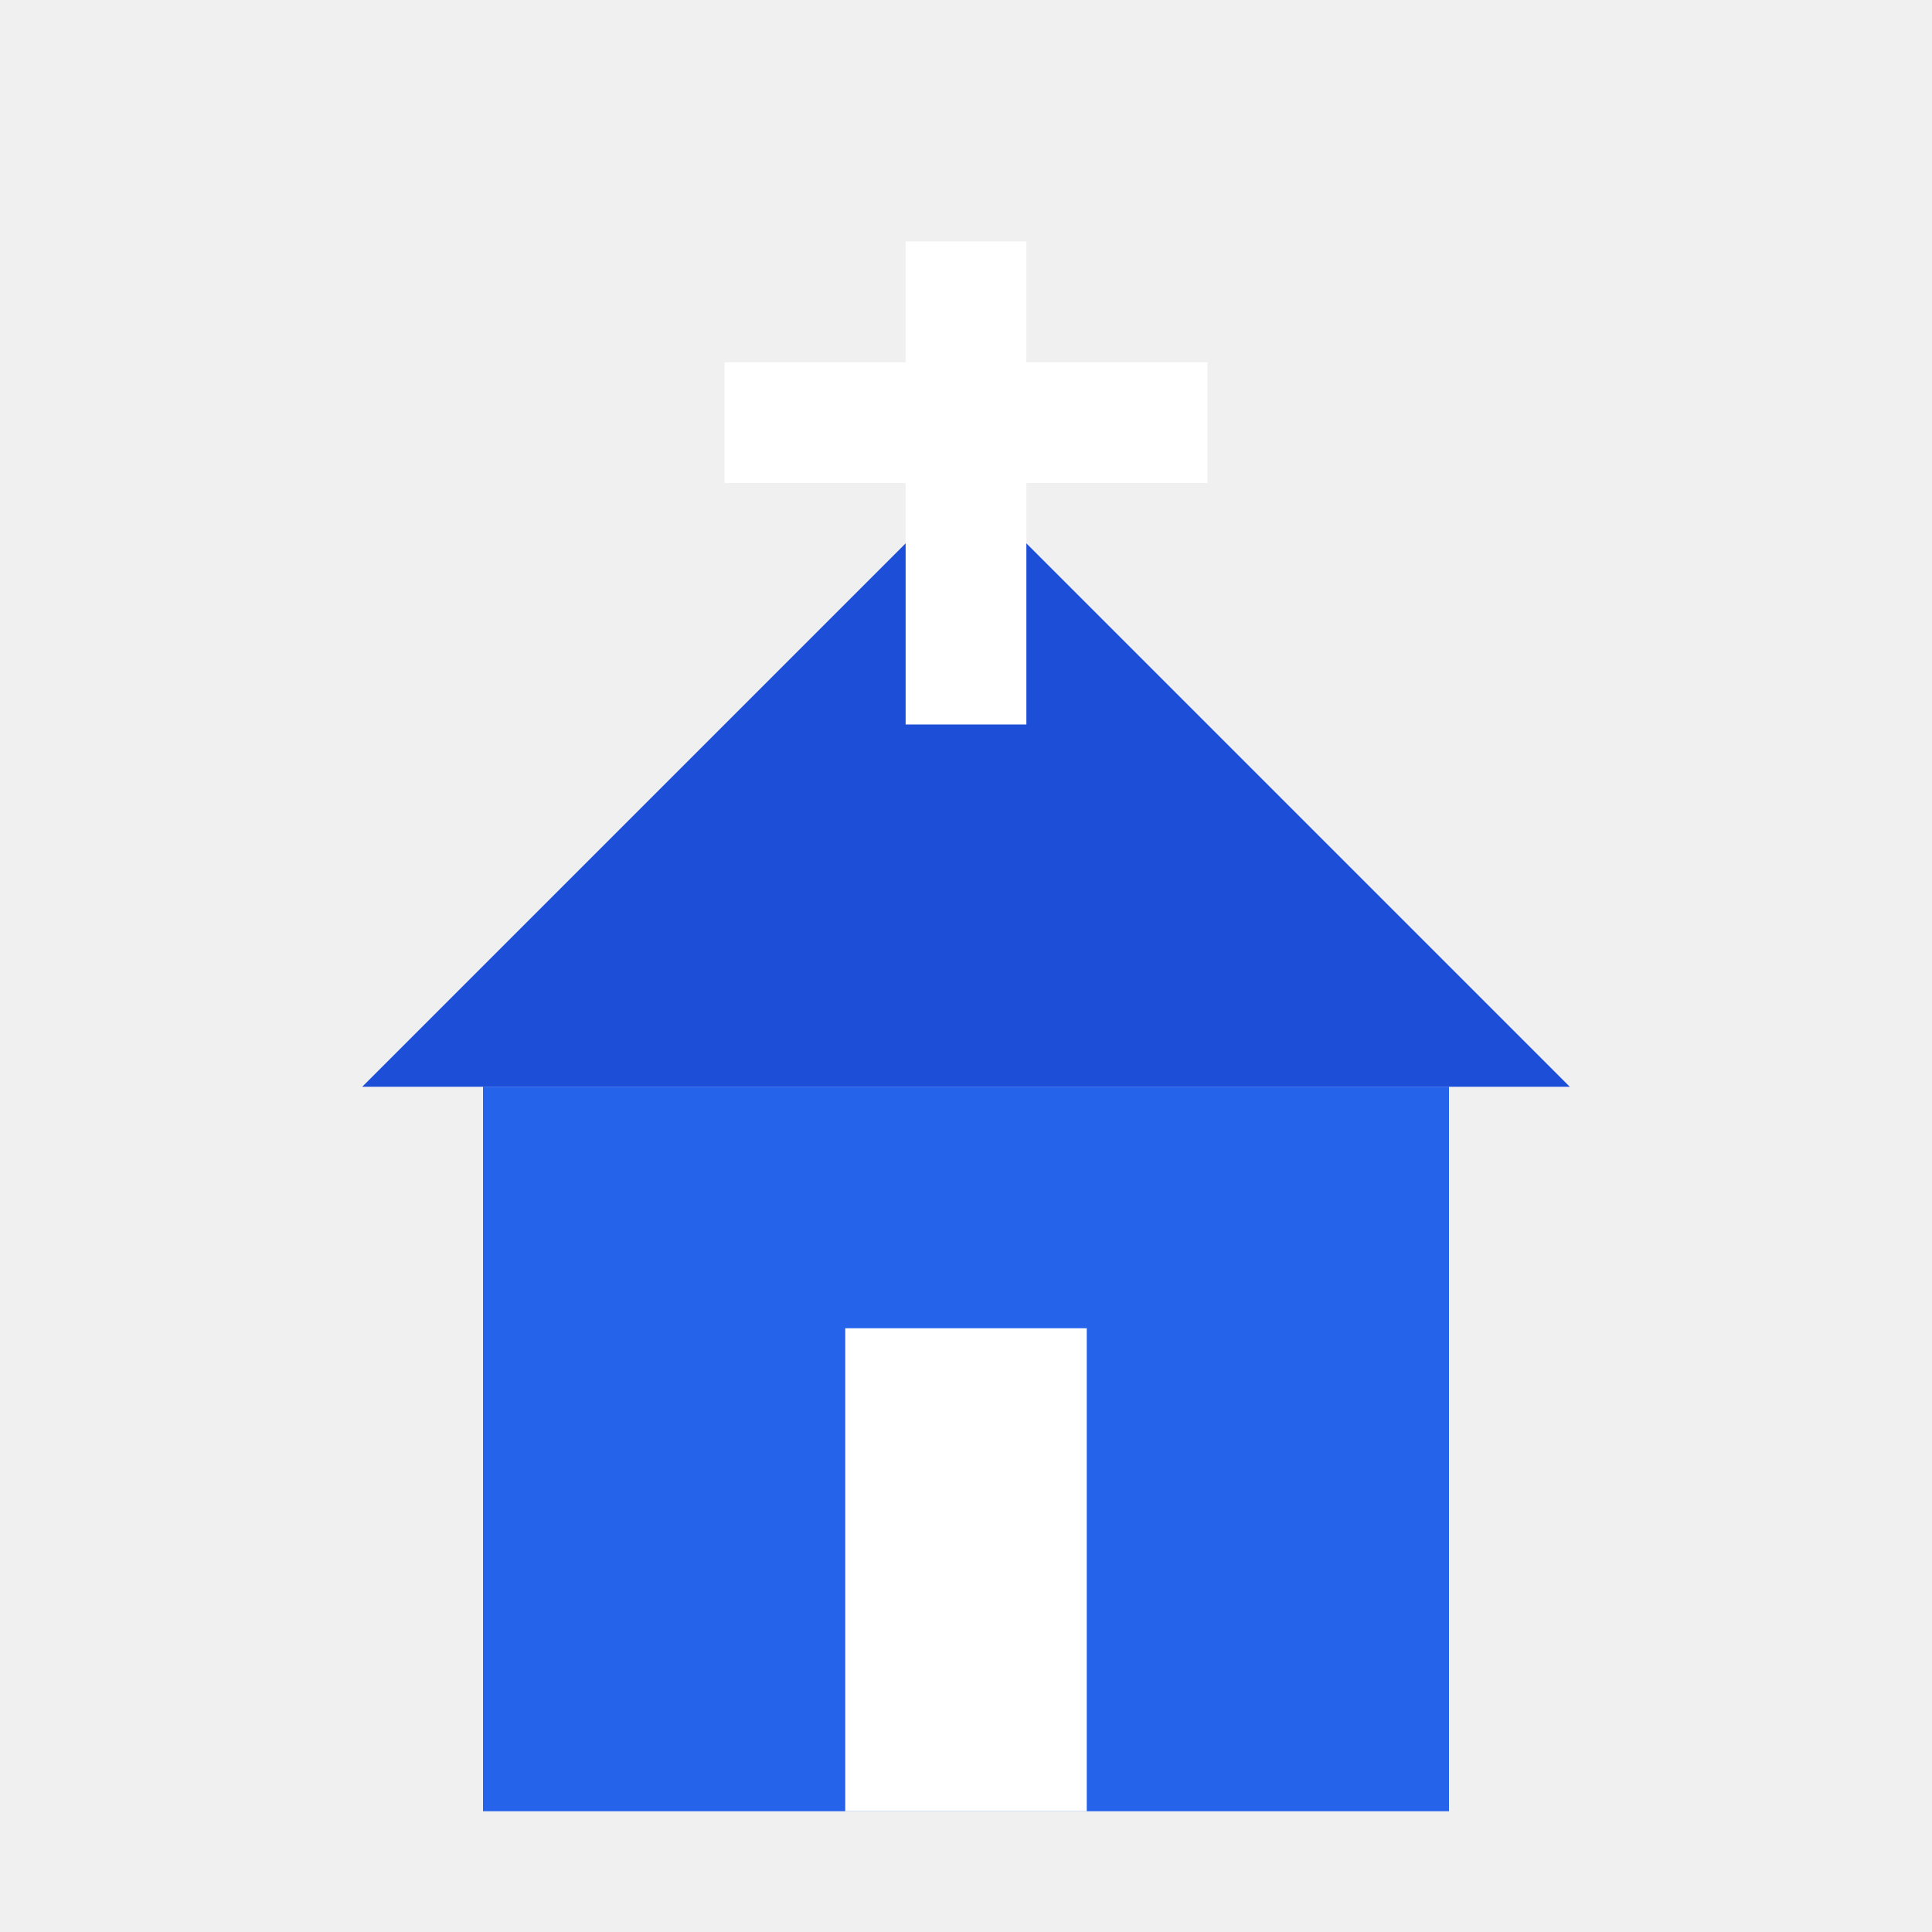
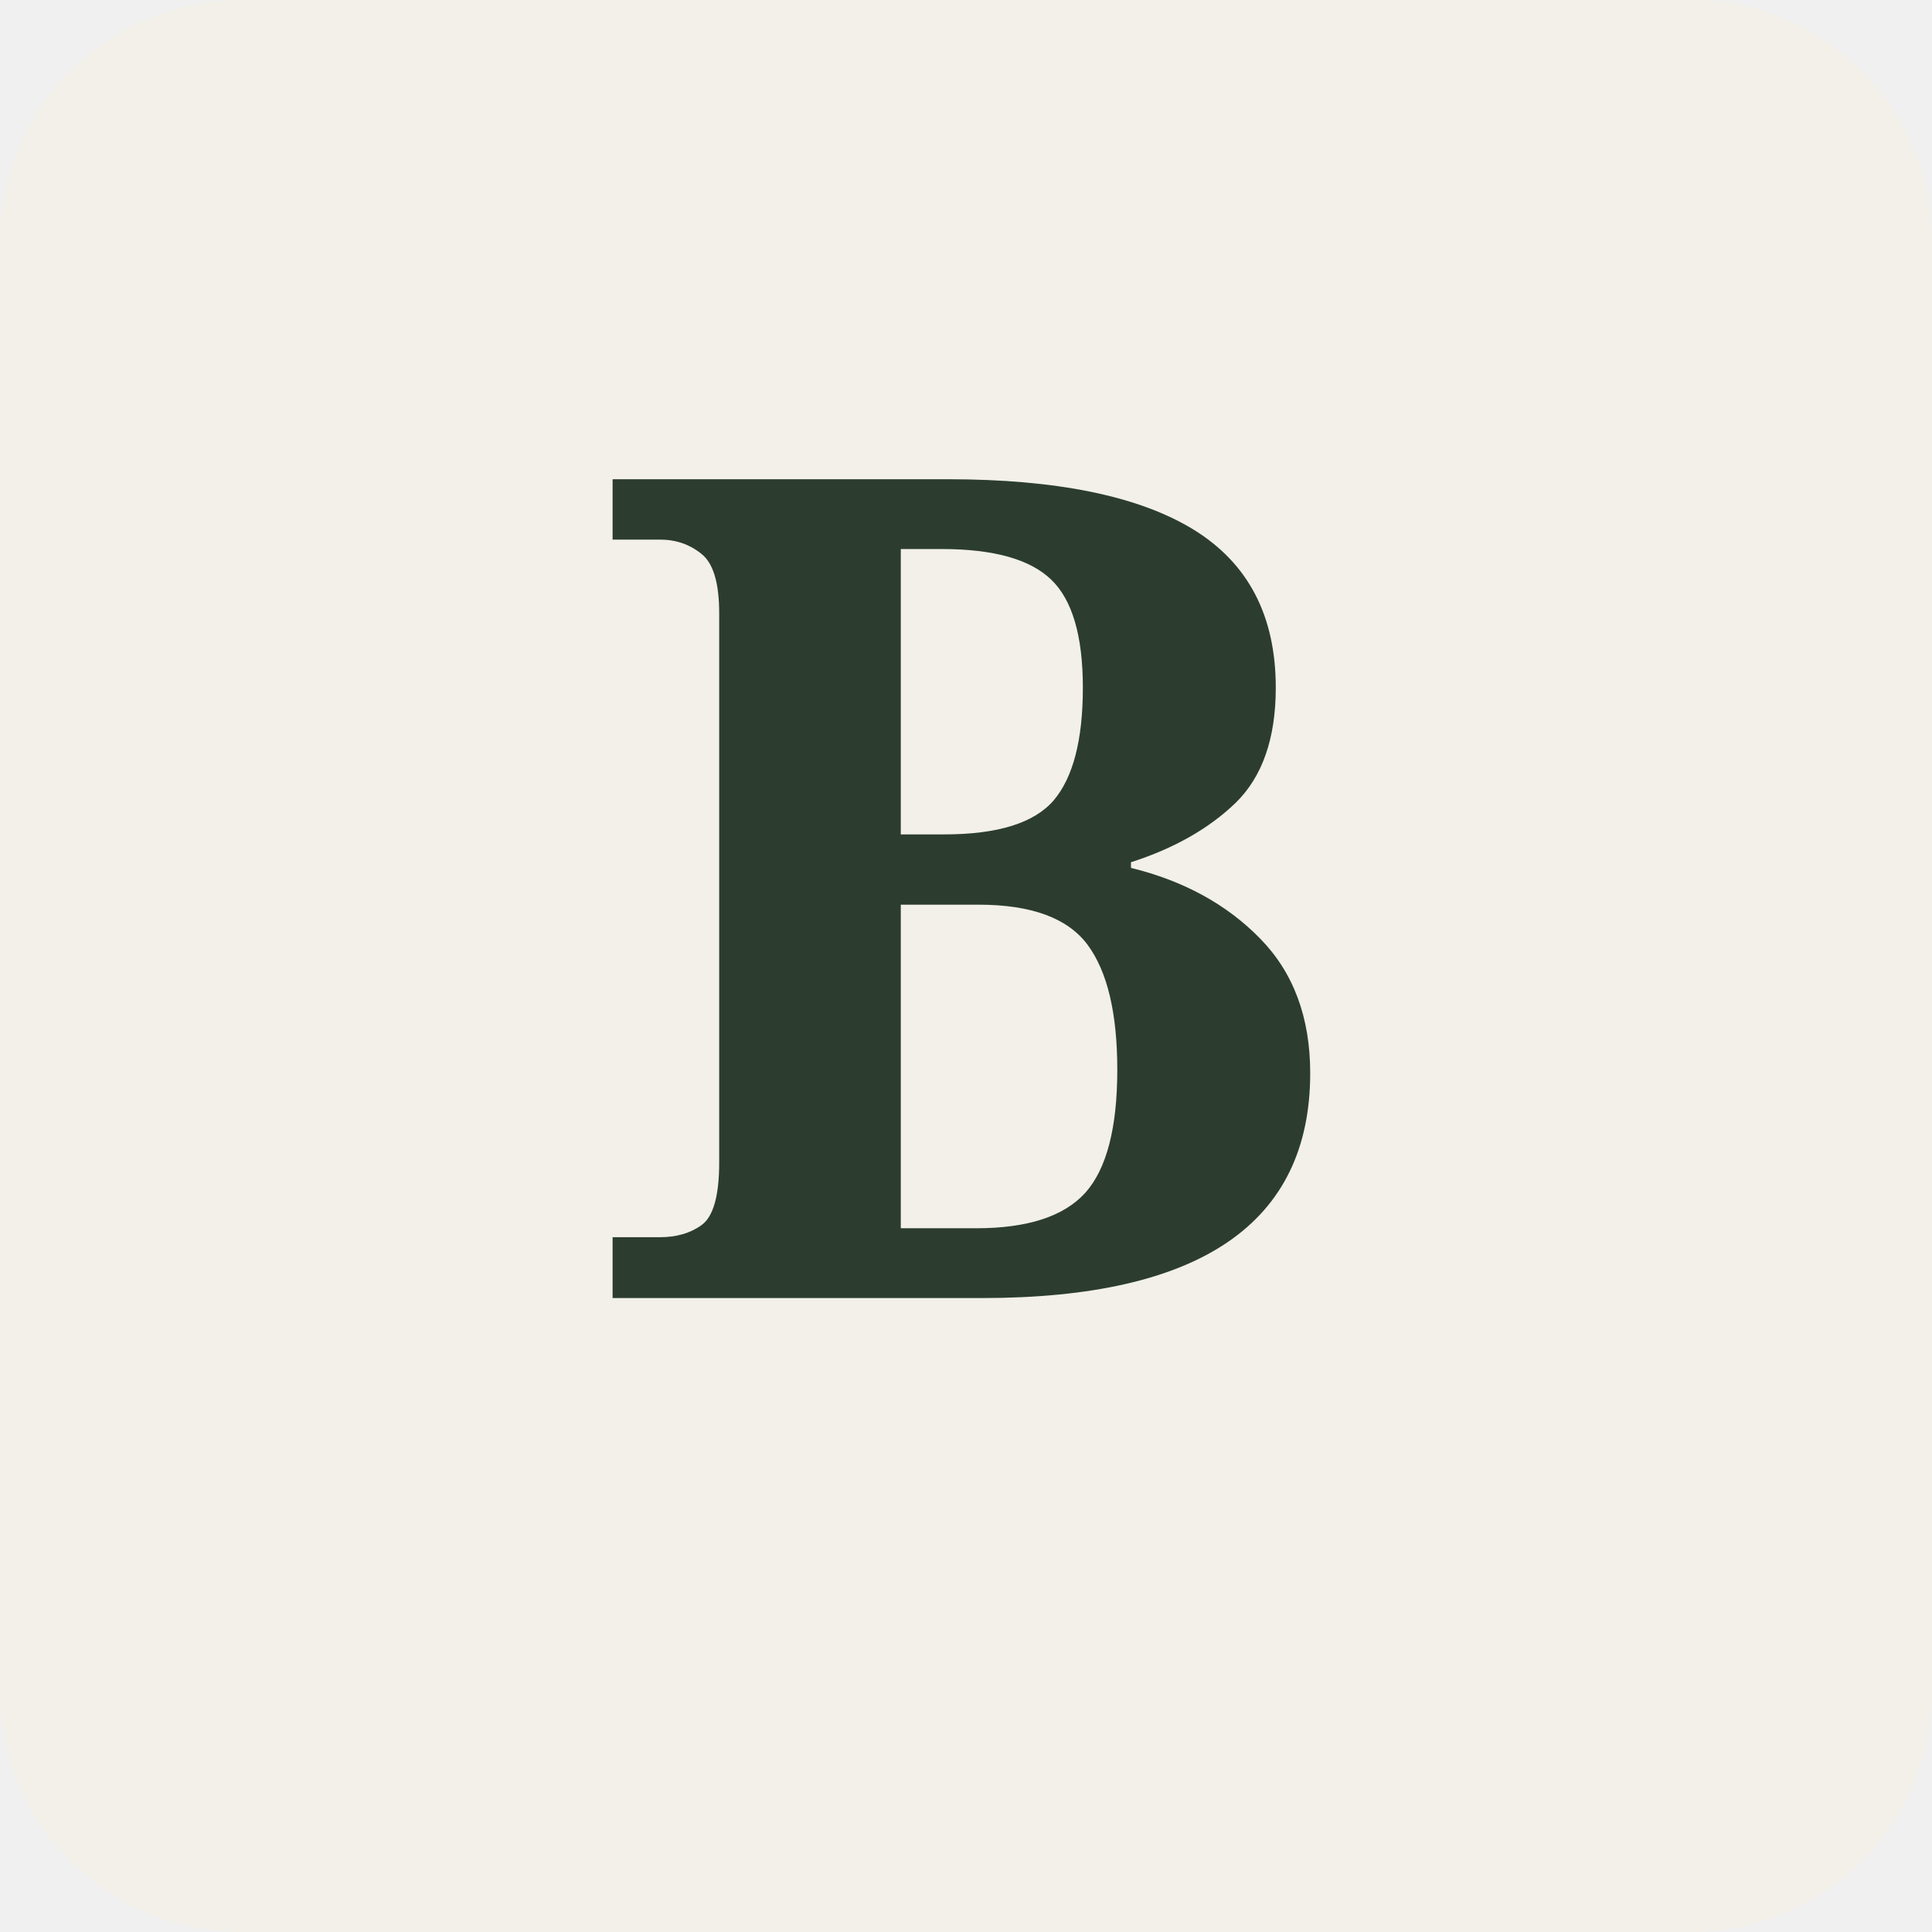
- <svg xmlns="http://www.w3.org/2000/svg" viewBox="0 0 32 32" fill="none">
-   <rect x="8" y="18" width="16" height="12" fill="#2563eb" />
-   <polygon points="6,18 16,8 26,18" fill="#1d4ed8" />
-   <rect x="15" y="4" width="2" height="8" fill="#ffffff" />
-   <rect x="12" y="6" width="8" height="2" fill="#ffffff" />
-   <rect x="14" y="22" width="4" height="8" fill="#ffffff" />
+ <svg xmlns="http://www.w3.org/2000/svg" viewBox="0 0 64 64" role="img" aria-label="BEMA favicon">
+   <rect width="64" height="64" rx="8" fill="#F2F0E8" />
+   <text x="32" y="43" text-anchor="middle" font-family="Georgia, serif" font-size="38" font-weight="700" fill="#2C3D2F">B</text>
</svg>
